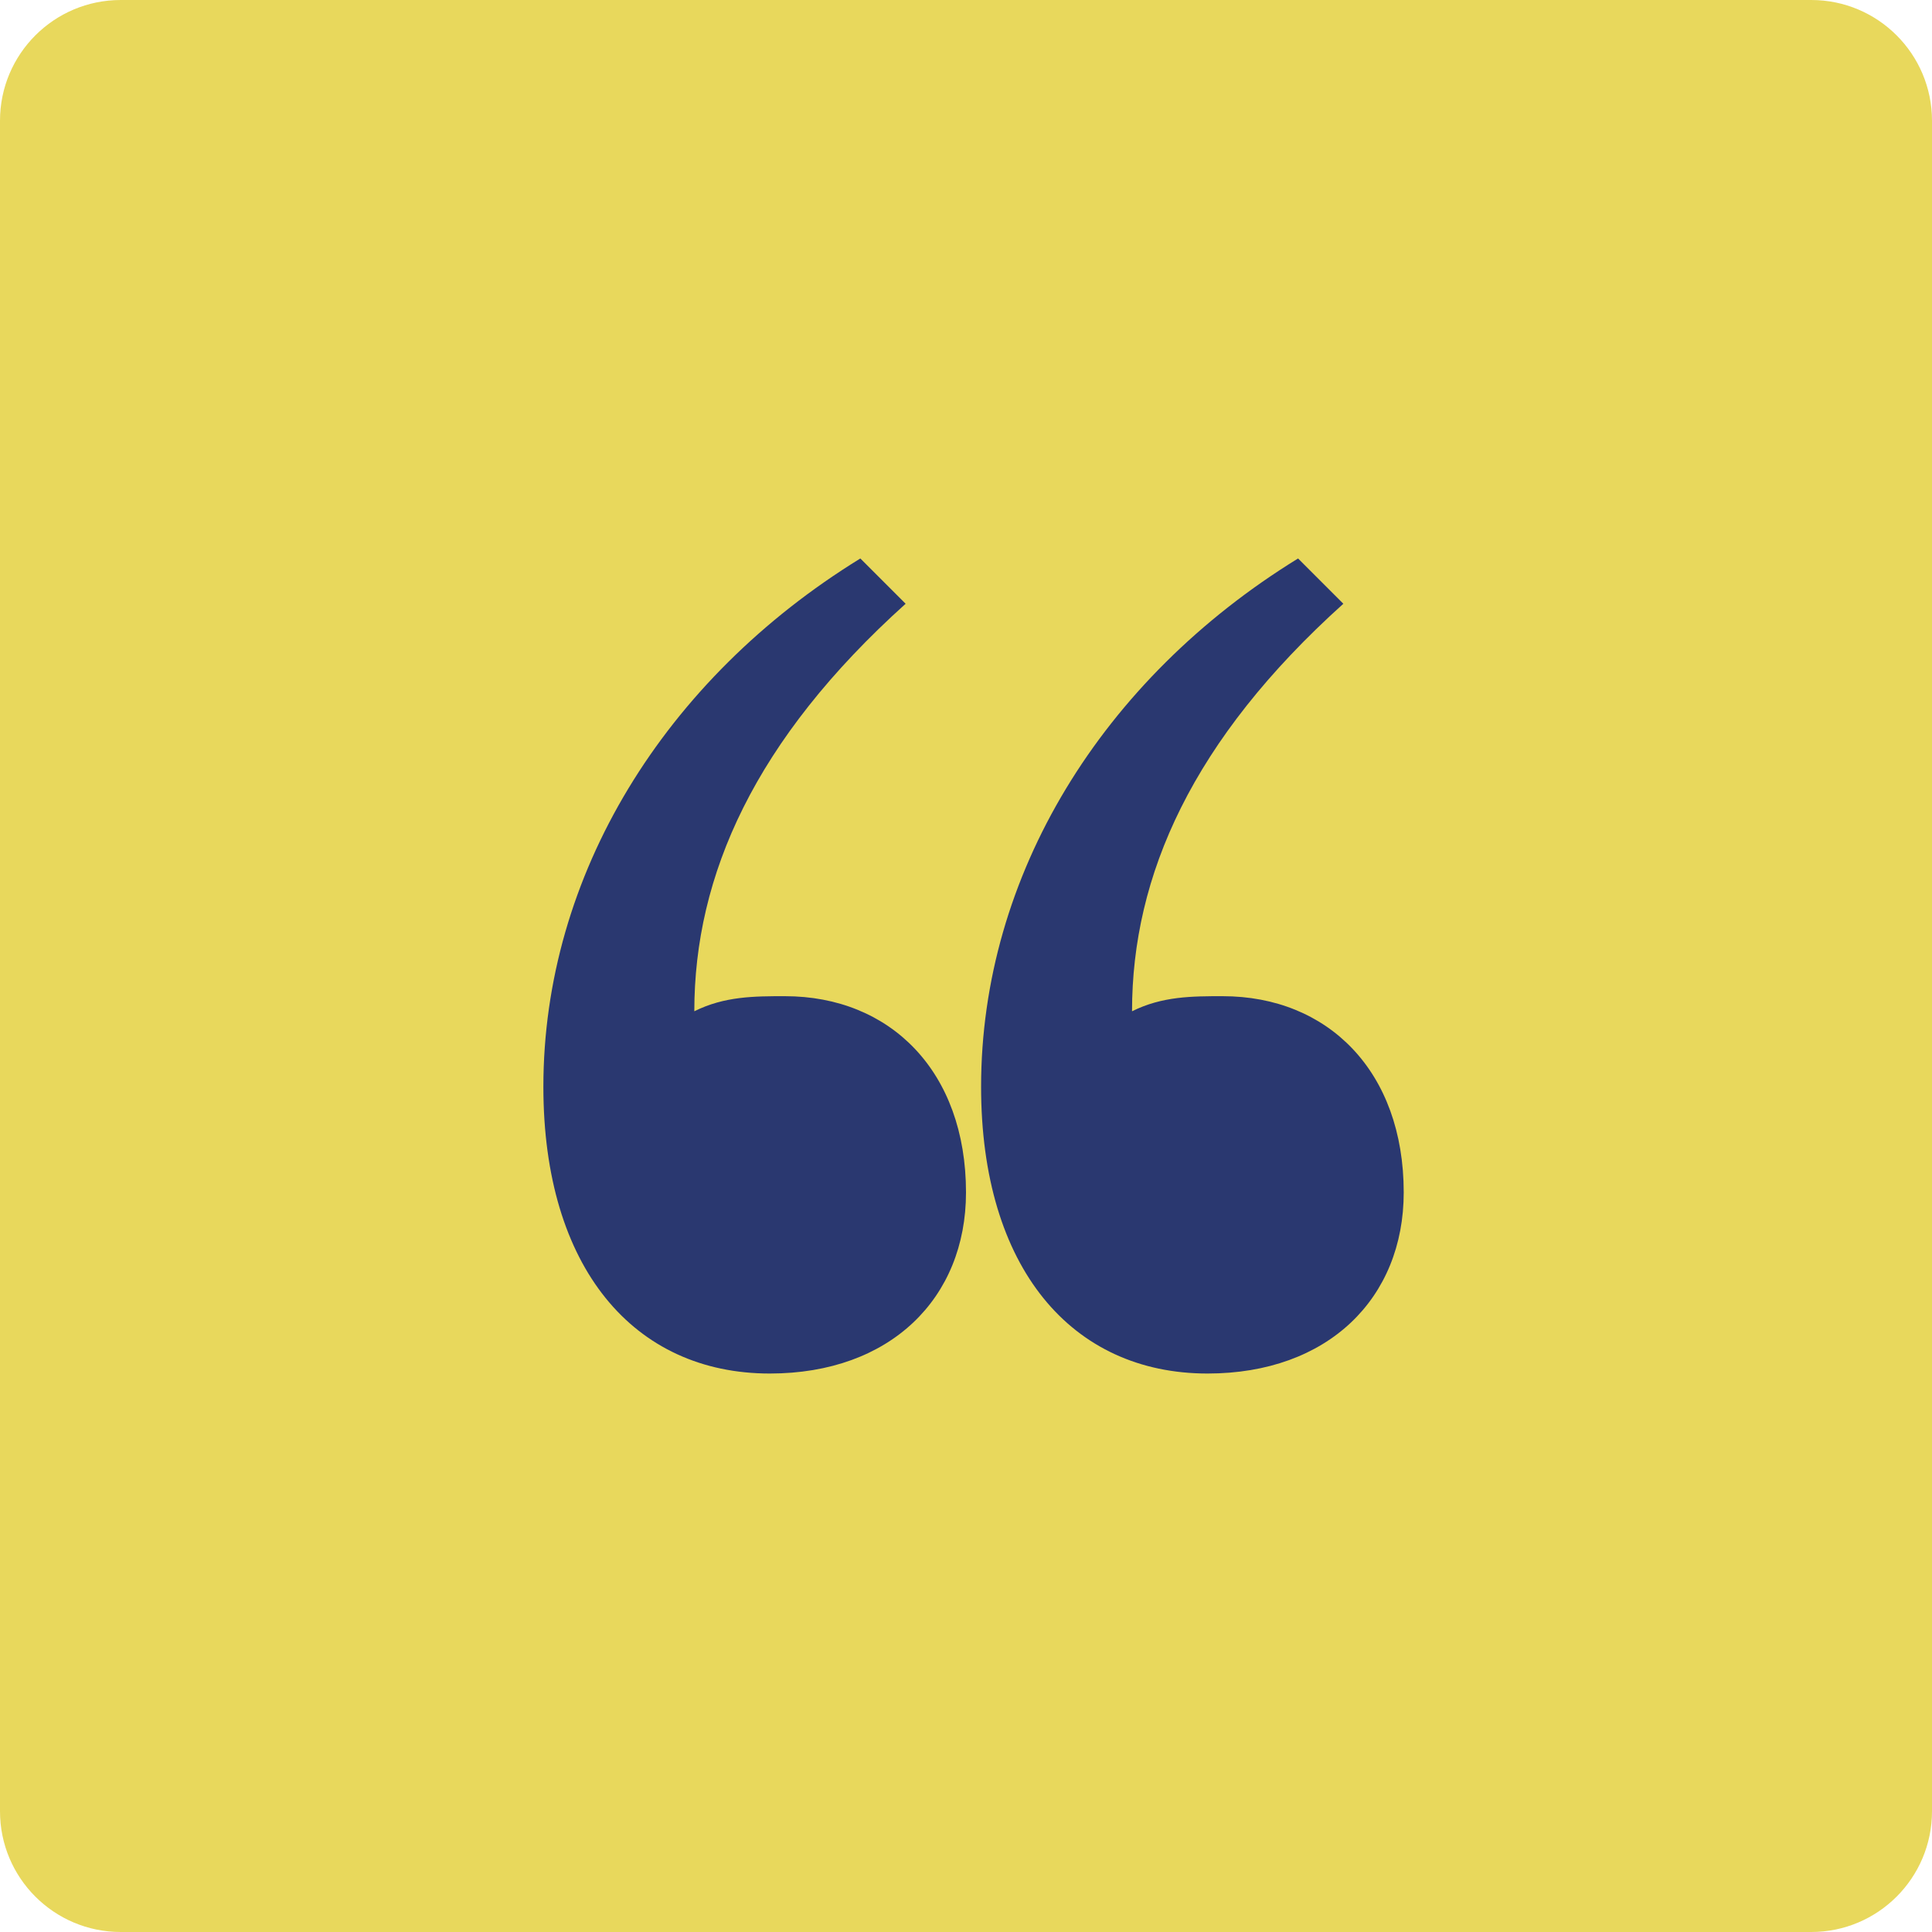
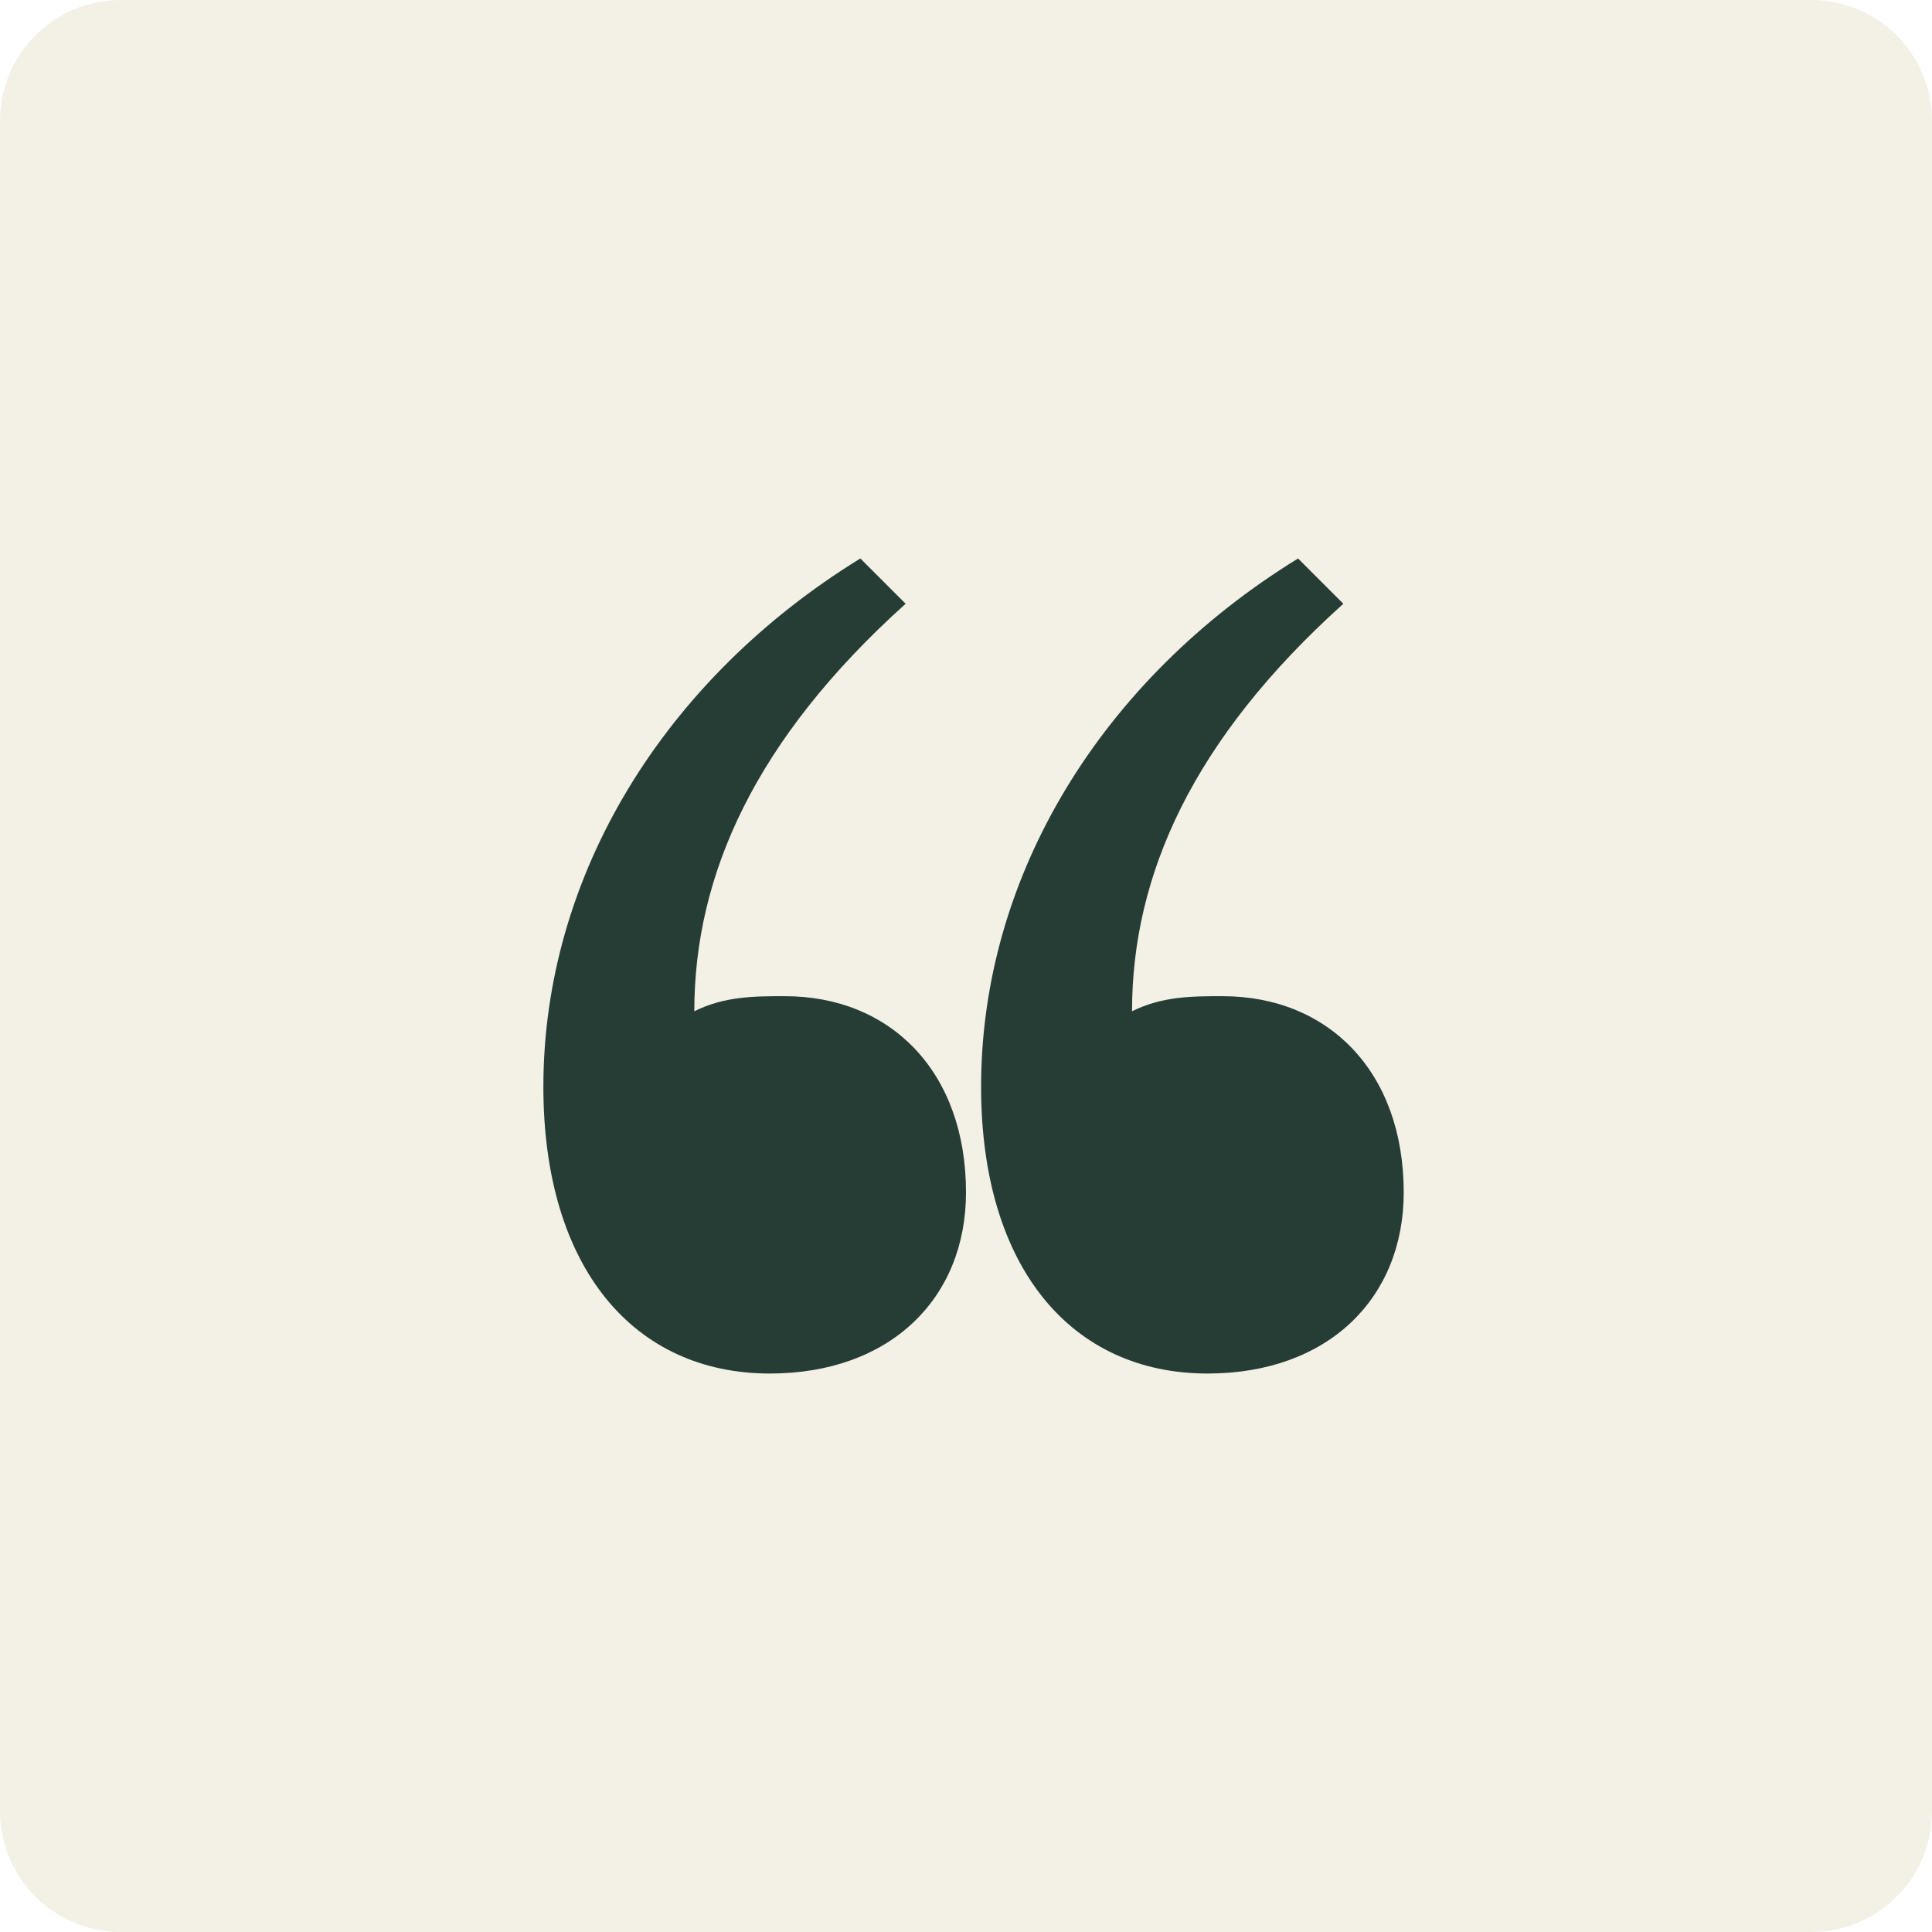
<svg xmlns="http://www.w3.org/2000/svg" width="128" height="128" viewBox="0 0 128 128">
-   <rect width="128" height="128" rx="8" fill="#e8d85c" />
-   <g fill="#2a3870">
+   <rect width="128" height="128" rx="8" fill="#f3f0e5" />
+   <g fill="#263d36">
    <path d="M57 37C44 45 36 58 36 72c0 12 6 19 15 19 8 0 13-5 13-12 0-8-5-13-12-13-2 0-4 0-6 1 0-9 4-18 14-27z" />
    <path d="M86 37C73 45 65 58 65 72c0 12 6 19 15 19 8 0 13-5 13-12 0-8-5-13-12-13-2 0-4 0-6 1 0-9 4-18 14-27z" />
  </g>
</svg>
